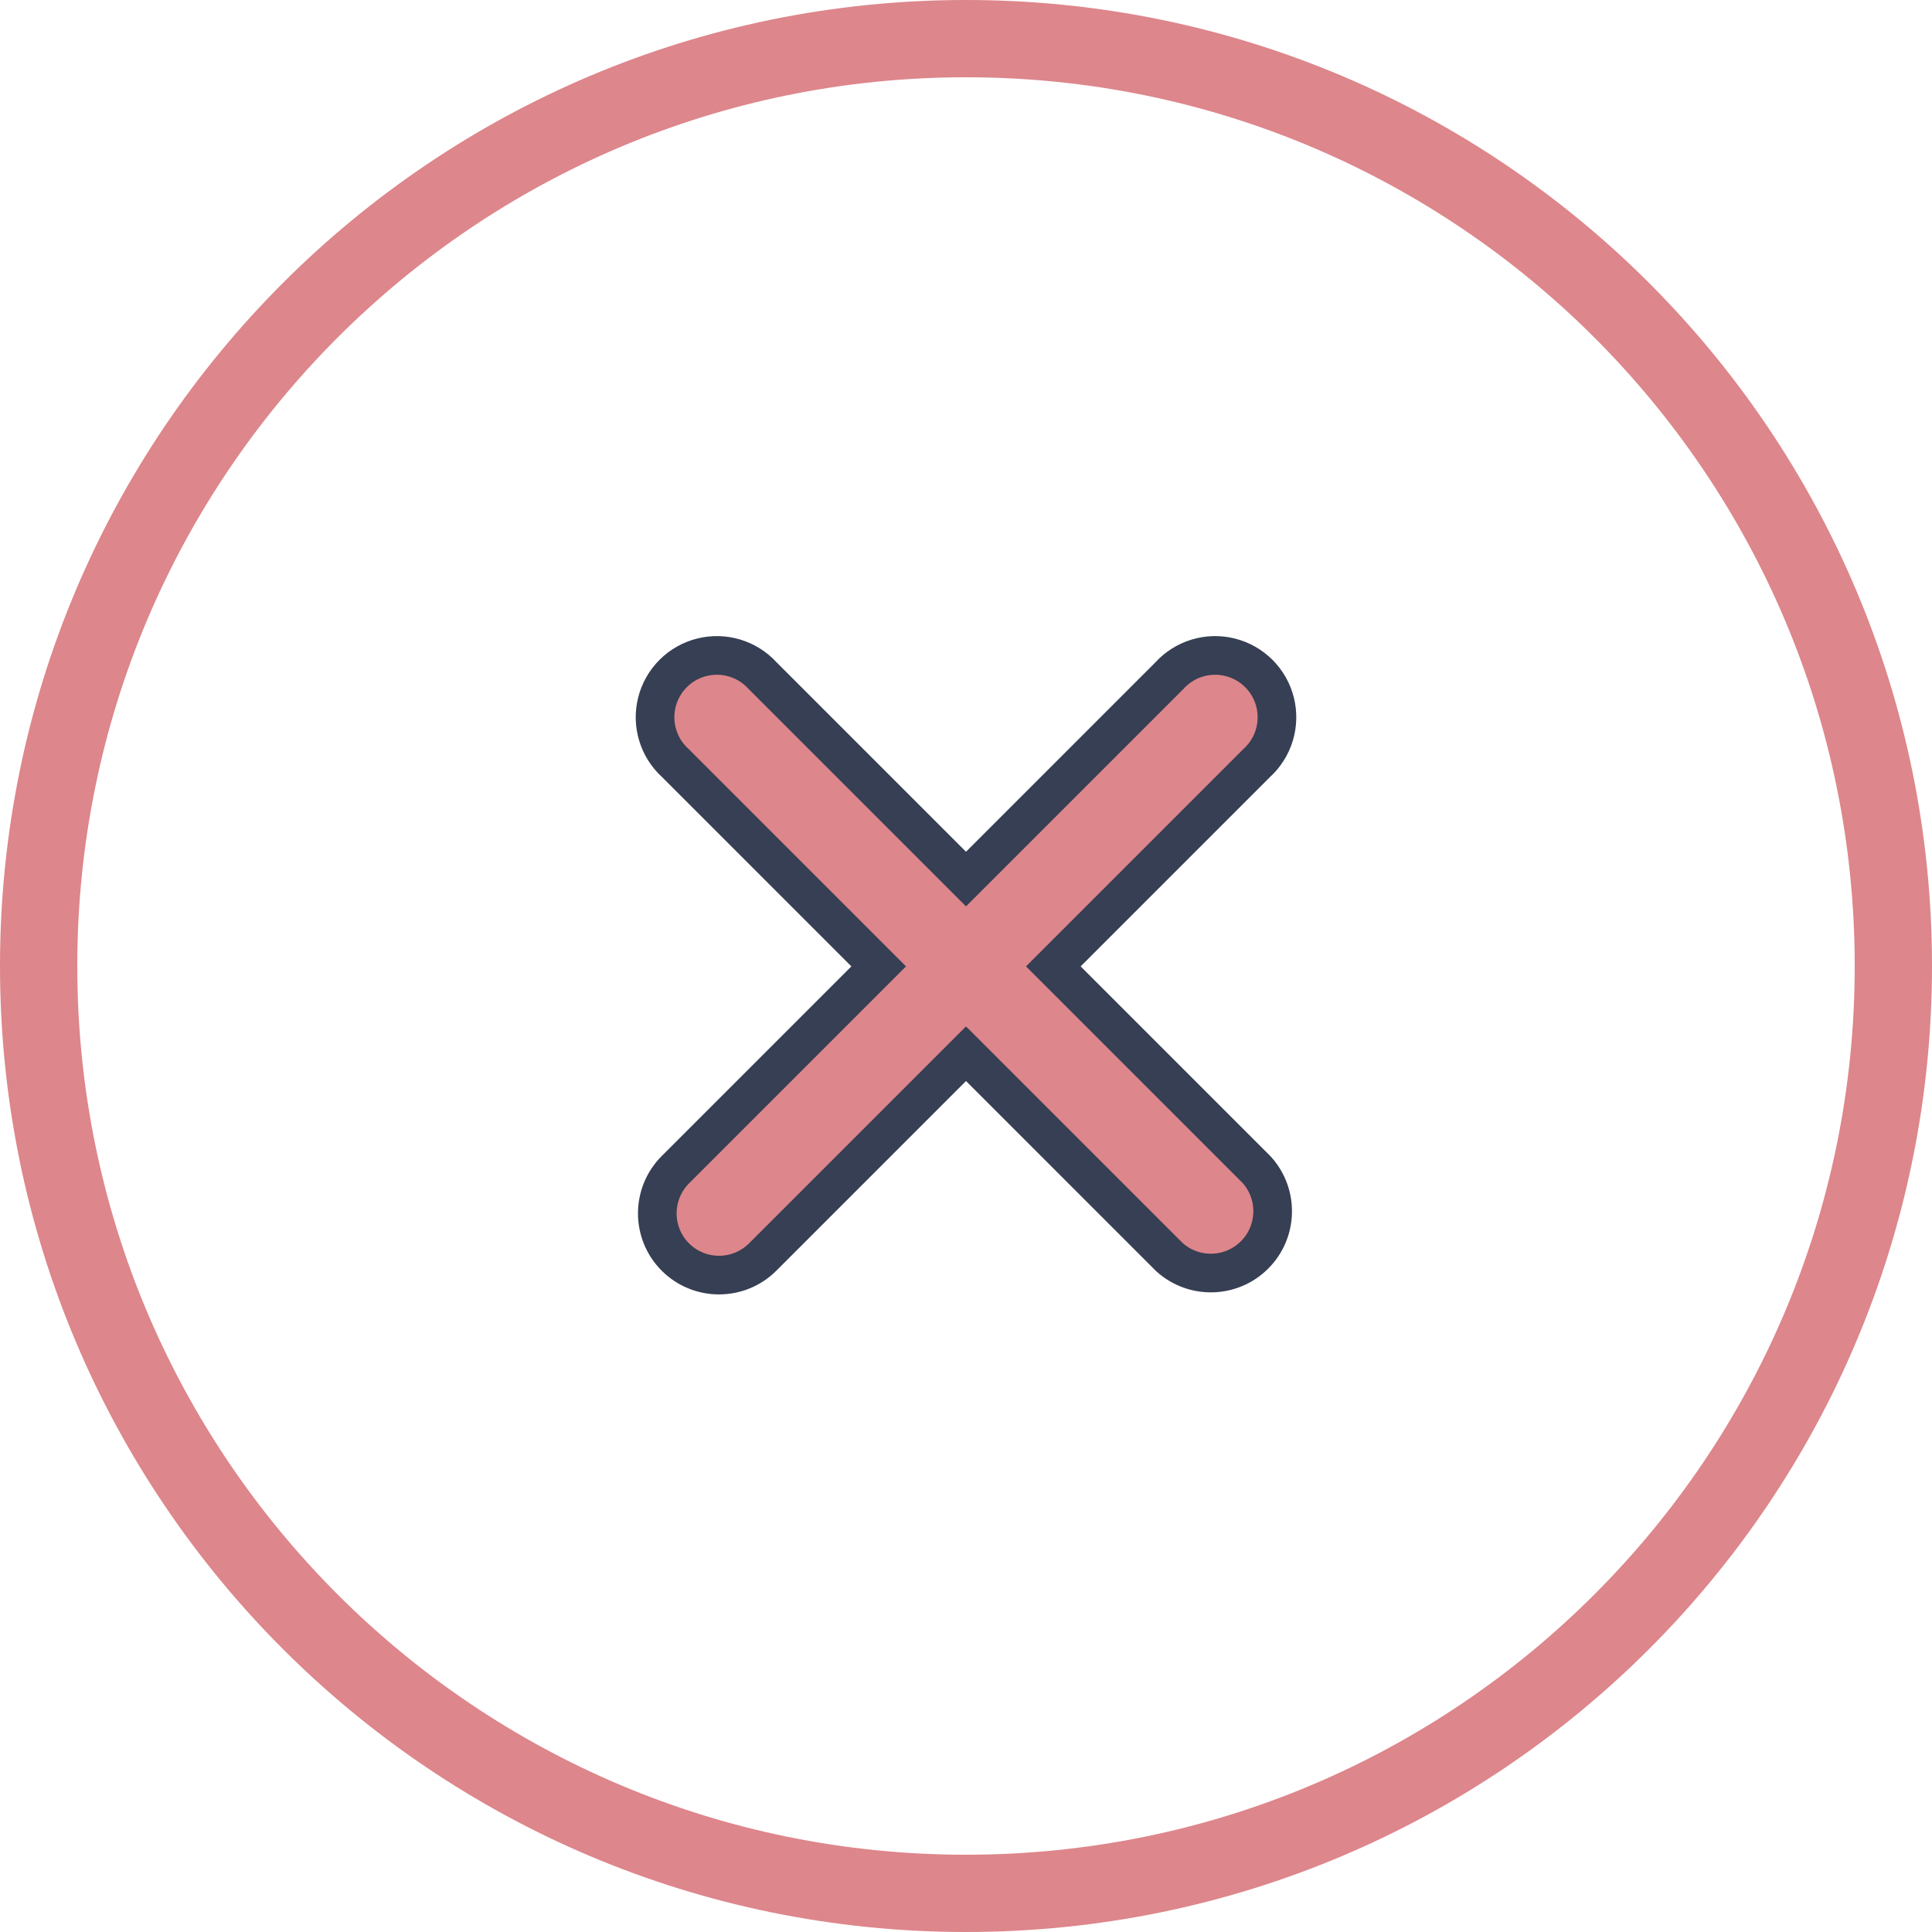
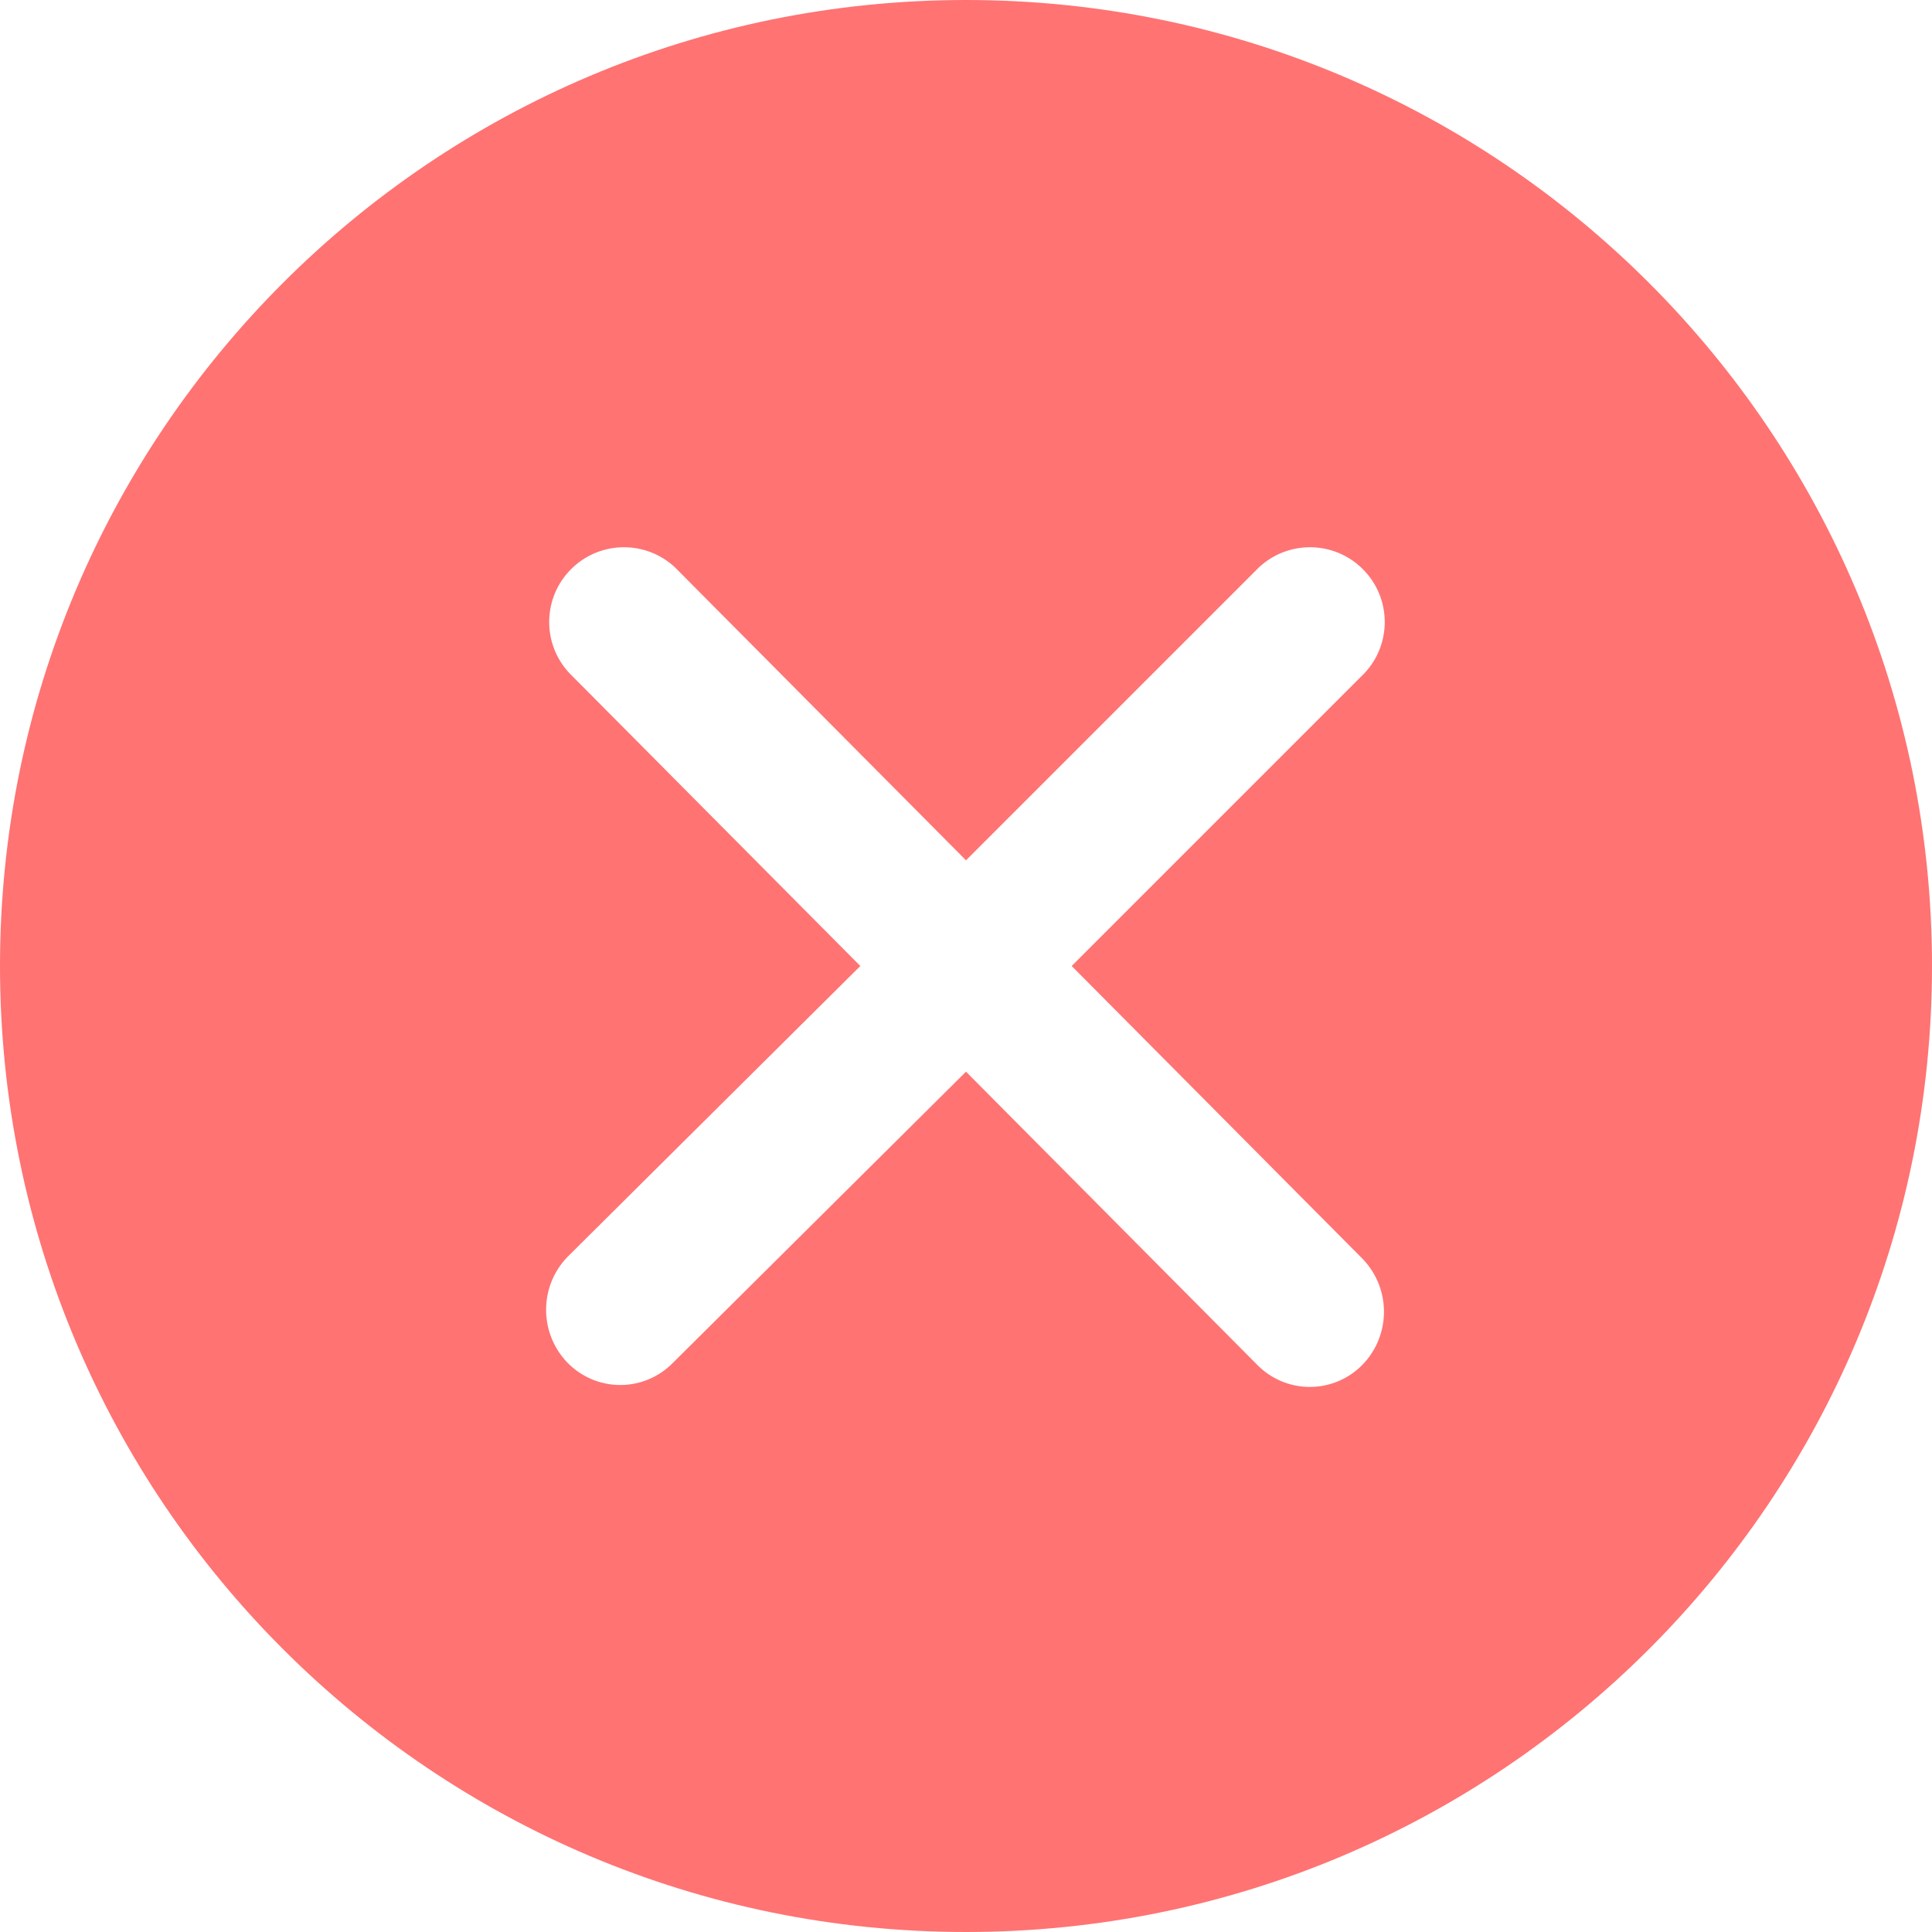
- <svg xmlns="http://www.w3.org/2000/svg" width="25" height="25" viewBox="0 0 25 25">
-   <g id="Group_597" data-name="Group 597" transform="translate(-1774 -477)">
-     <g id="Group_592" data-name="Group 592" transform="translate(0 167)">
-       <g id="Group_586" data-name="Group 586" transform="translate(1774 310)">
-         <g id="Ellipse_26" data-name="Ellipse 26" fill="none" stroke="#dd868b" stroke-width="1">
-           <circle cx="12.5" cy="12.5" r="12.5" stroke="none" />
-           <circle cx="12.5" cy="12.5" r="12" fill="none" />
-         </g>
-       </g>
+ <svg xmlns="http://www.w3.org/2000/svg" width="20" height="20" viewBox="0 0 10 10">
+   <g id="Group_1407" data-name="Group 1407" transform="translate(-432 -101.5)">
+     <g id="noun-close-1890812" transform="translate(429.5 99)" opacity="0.7">
+       <path id="Path_607" data-name="Path 607" d="M7.5,2.5a5,5,0,1,0,5,5A5,5,0,0,0,7.5,2.5ZM9.553,9.016a.394.394,0,0,1,0,.547.381.381,0,0,1-.547,0L7.5,8.047,5.984,9.553a.381.381,0,0,1-.547,0,.394.394,0,0,1,0-.547L6.953,7.5,5.447,5.984a.387.387,0,0,1,.547-.547L7.5,6.953,9.016,5.437a.387.387,0,0,1,.547.547L8.047,7.5Z" fill="#ff3838" />
    </g>
-     <path id="noun-x-3388035" d="M233.288,170.813a.8.8,0,0,0,1.13,0l2.631-2.631,2.631,2.631a.8.8,0,0,0,1.13-1.13l-2.631-2.631,2.631-2.631a.8.8,0,1,0-1.13-1.13l-2.631,2.631-2.631-2.631a.8.8,0,1,0-1.13,1.13l2.631,2.631-2.631,2.631a.8.8,0,0,0,0,1.13Z" transform="translate(1549.451 322.453)" fill="#dd868b" stroke="#363f53" stroke-width="0.5" />
  </g>
</svg>
